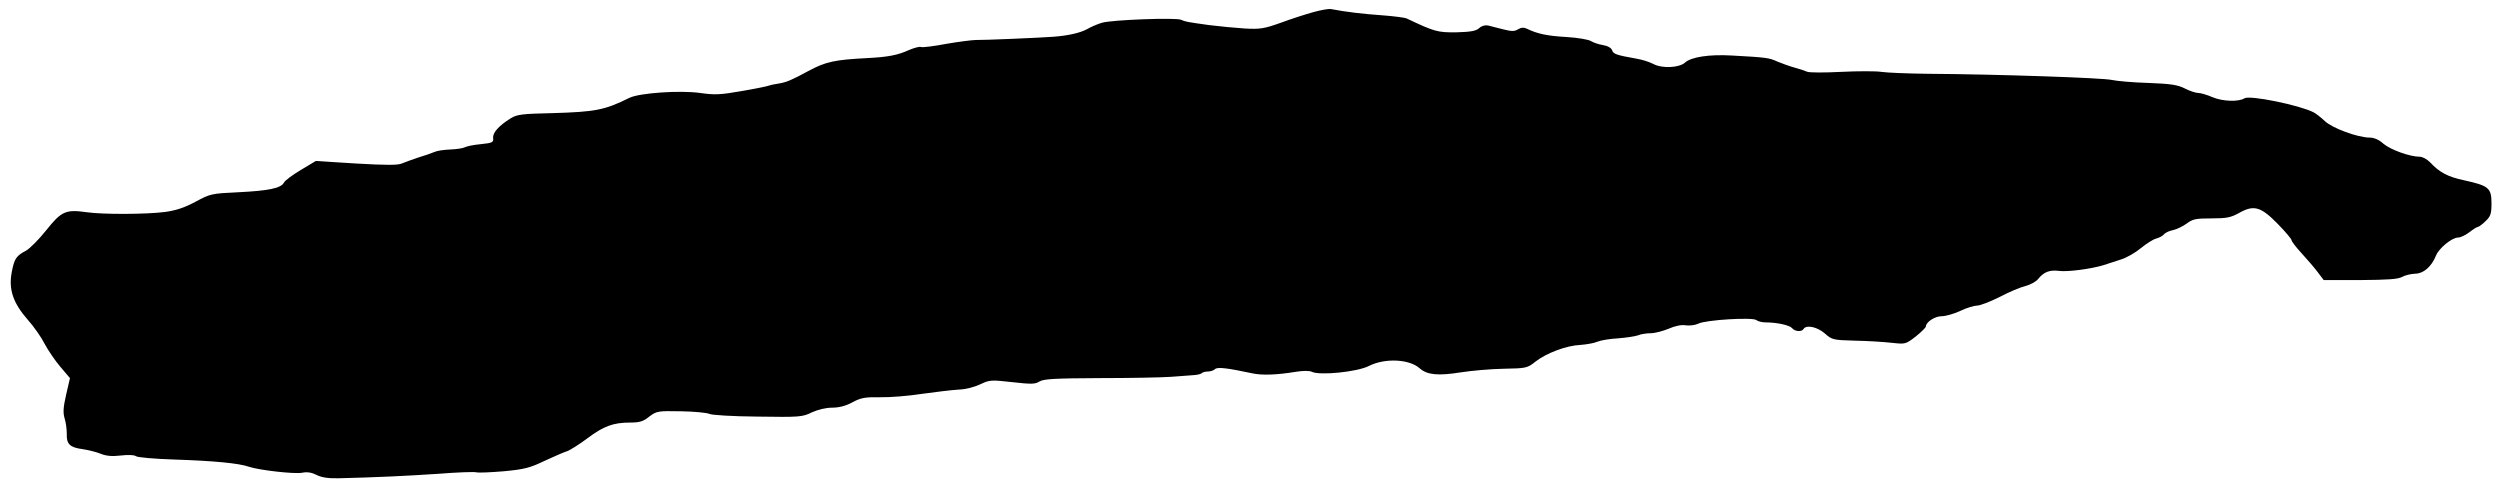
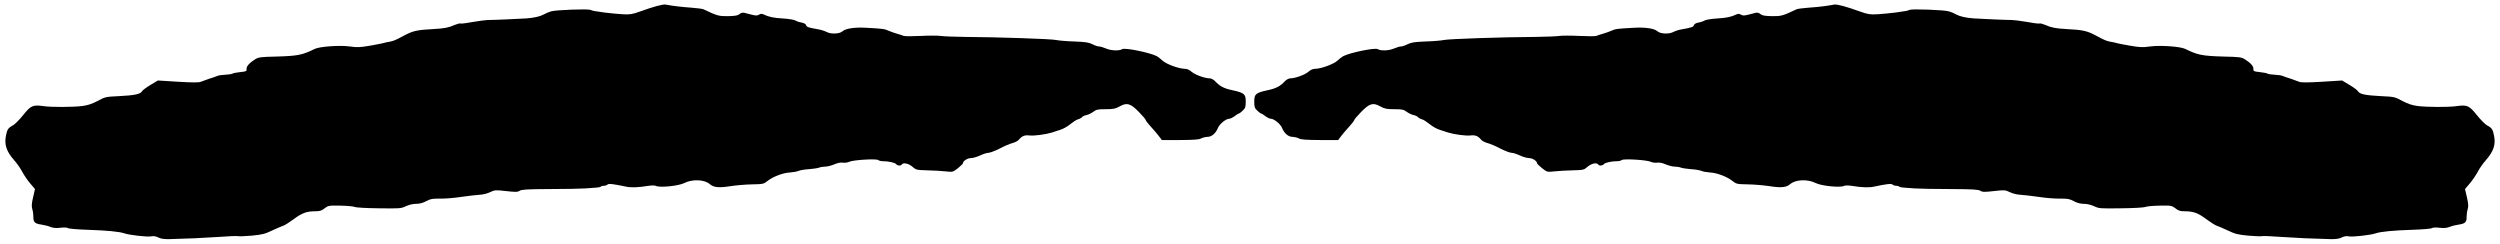
- <svg xmlns="http://www.w3.org/2000/svg" viewBox="53.4 368.3 1175.6 229.0">
-   <g transform="translate(0,988) scale(0.1,-0.1)">
-     <path d="M6710 6140 c-36 -10 -105 -32 -153 -50 -79 -28 -97 -31 -170 -27 -45 3 -120 10 -167 16 -108 15 -112 16 -132 25 -24 11 -325 0 -372 -14 -21 -6 -53 -20 -70 -30 -33 -18 -91 -31 -161 -36 -69 -5 -329 -16 -361 -15 -18 0 -80 -8 -139 -18 -58 -11 -112 -18 -120 -15 -7 3 -32 -4 -56 -14 -52 -24 -98 -33 -194 -38 -157 -8 -198 -17 -280 -61 -79 -43 -103 -53 -140 -59 -22 -3 -43 -8 -47 -10 -3 -2 -60 -14 -125 -25 -103 -18 -128 -19 -198 -9 -94 13 -284 0 -331 -23 -117 -58 -160 -66 -362 -72 -142 -3 -167 -6 -196 -24 -56 -35 -86 -68 -83 -93 2 -21 -3 -23 -59 -29 -33 -3 -67 -10 -75 -15 -8 -4 -38 -9 -68 -10 -29 -1 -63 -6 -75 -12 -11 -5 -46 -17 -76 -26 -30 -10 -65 -23 -77 -28 -16 -8 -77 -8 -213 0 l-191 12 -70 -42 c-39 -23 -75 -50 -80 -60 -14 -26 -71 -38 -214 -45 -127 -6 -132 -7 -202 -45 -53 -28 -92 -41 -145 -48 -86 -11 -291 -12 -366 -1 -99 14 -119 5 -190 -84 -35 -44 -79 -88 -96 -97 -46 -24 -55 -38 -67 -102 -15 -81 7 -144 75 -222 29 -32 65 -84 80 -114 16 -30 49 -79 74 -108 l45 -53 -18 -78 c-14 -61 -15 -85 -7 -112 6 -19 10 -50 10 -71 -2 -49 14 -65 74 -73 28 -4 67 -14 86 -22 25 -10 52 -13 94 -8 35 4 63 3 71 -3 6 -6 89 -13 182 -16 182 -6 302 -17 350 -34 48 -16 213 -35 250 -28 24 5 45 1 67 -10 23 -12 54 -17 103 -16 171 4 322 11 470 21 88 7 169 10 179 7 11 -3 70 0 130 5 95 9 123 16 191 49 44 20 91 41 105 45 13 4 56 31 95 60 77 58 122 75 203 75 43 0 61 5 89 28 35 26 40 27 150 25 62 -1 121 -7 132 -12 11 -6 109 -12 228 -13 198 -3 210 -2 255 20 29 13 66 22 95 22 32 0 64 8 95 25 41 22 60 25 130 24 46 -1 135 6 198 16 63 9 141 18 172 20 33 1 75 12 102 25 44 21 51 21 150 10 89 -10 107 -10 128 3 19 12 70 15 283 16 143 0 294 3 335 6 41 3 89 7 107 8 17 1 35 5 39 10 4 4 17 7 29 7 11 0 26 5 32 11 11 11 56 6 173 -19 48 -11 119 -8 210 7 31 5 62 5 72 0 37 -19 214 -1 269 27 75 38 190 33 239 -11 35 -31 86 -36 193 -19 51 8 142 16 202 17 107 2 111 3 150 34 50 39 144 75 210 78 28 2 64 8 80 15 17 7 60 14 98 16 37 3 79 9 93 14 14 6 41 10 60 10 20 0 57 10 84 21 32 14 62 20 82 16 18 -2 44 1 58 8 35 18 255 31 273 17 7 -6 27 -11 43 -11 54 0 113 -13 125 -27 13 -16 45 -19 54 -4 13 21 64 10 100 -21 34 -30 38 -31 143 -34 59 -1 136 -6 172 -10 64 -7 65 -7 113 30 26 21 47 42 47 46 0 21 42 49 74 49 19 0 58 11 88 25 29 14 65 25 79 25 14 0 61 18 105 40 43 23 98 46 122 52 23 6 50 20 60 33 27 33 54 44 99 38 40 -5 149 9 208 27 17 6 53 17 80 26 28 8 71 33 96 54 26 21 58 42 72 45 15 4 31 13 37 20 6 8 26 17 43 20 18 4 46 18 64 31 28 21 43 24 116 24 72 0 91 4 131 26 69 39 102 29 182 -53 35 -36 64 -70 64 -76 0 -5 21 -33 48 -62 26 -28 60 -68 75 -88 l28 -37 172 0 c130 1 178 4 197 15 14 8 41 14 61 15 39 0 77 33 98 85 14 35 75 85 104 85 11 0 35 11 53 25 18 14 36 25 40 25 4 0 21 12 36 27 24 23 28 34 28 85 0 71 -14 82 -128 107 -79 17 -116 37 -161 85 -14 14 -35 26 -49 26 -46 0 -137 33 -170 61 -21 19 -44 29 -65 29 -55 0 -175 44 -210 77 -18 17 -42 36 -54 42 -67 34 -298 81 -324 66 -28 -18 -104 -15 -151 5 -25 11 -56 20 -68 20 -11 0 -39 9 -62 21 -34 17 -65 22 -172 26 -72 2 -149 9 -171 14 -41 10 -548 27 -864 29 -95 1 -194 5 -220 9 -25 4 -111 4 -190 0 -79 -4 -151 -4 -160 1 -9 4 -35 13 -58 19 -22 6 -58 19 -80 28 -39 18 -50 20 -216 29 -106 6 -190 -7 -219 -33 -27 -25 -108 -29 -149 -7 -19 10 -54 21 -79 25 -96 17 -109 22 -115 39 -3 11 -20 21 -43 25 -20 3 -46 12 -57 19 -11 7 -63 16 -115 19 -90 5 -137 15 -186 39 -15 7 -27 6 -42 -3 -16 -10 -30 -10 -69 0 -26 6 -58 15 -71 18 -14 3 -30 -1 -42 -12 -16 -14 -39 -18 -108 -20 -88 -1 -102 3 -233 65 -8 4 -60 11 -115 15 -87 6 -173 16 -239 29 -11 3 -49 -4 -85 -14z" />
-   </g>
+ <svg xmlns="http://www.w3.org/2000/svg" viewBox="0 0 2351.2 229.0">
+   <defs>
+     <g id="s">
+       <g transform="translate(-53.4,-368.3)">
+         <g transform="translate(0,988) scale(0.1,-0.1)">
+           <path d="M6710 6140 c-36 -10 -105 -32 -153 -50 -79 -28 -97 -31 -170 -27 -45 3 -120 10 -167 16 -108 15 -112 16 -132 25 -24 11 -325 0 -372 -14 -21 -6 -53 -20 -70 -30 -33 -18 -91 -31 -161 -36 -69 -5 -329 -16 -361 -15 -18 0 -80 -8 -139 -18 -58 -11 -112 -18 -120 -15 -7 3 -32 -4 -56 -14 -52 -24 -98 -33 -194 -38 -157 -8 -198 -17 -280 -61 -79 -43 -103 -53 -140 -59 -22 -3 -43 -8 -47 -10 -3 -2 -60 -14 -125 -25 -103 -18 -128 -19 -198 -9 -94 13 -284 0 -331 -23 -117 -58 -160 -66 -362 -72 -142 -3 -167 -6 -196 -24 -56 -35 -86 -68 -83 -93 2 -21 -3 -23 -59 -29 -33 -3 -67 -10 -75 -15 -8 -4 -38 -9 -68 -10 -29 -1 -63 -6 -75 -12 -11 -5 -46 -17 -76 -26 -30 -10 -65 -23 -77 -28 -16 -8 -77 -8 -213 0 l-191 12 -70 -42 c-39 -23 -75 -50 -80 -60 -14 -26 -71 -38 -214 -45 -127 -6 -132 -7 -202 -45 -53 -28 -92 -41 -145 -48 -86 -11 -291 -12 -366 -1 -99 14 -119 5 -190 -84 -35 -44 -79 -88 -96 -97 -46 -24 -55 -38 -67 -102 -15 -81 7 -144 75 -222 29 -32 65 -84 80 -114 16 -30 49 -79 74 -108 l45 -53 -18 -78 c-14 -61 -15 -85 -7 -112 6 -19 10 -50 10 -71 -2 -49 14 -65 74 -73 28 -4 67 -14 86 -22 25 -10 52 -13 94 -8 35 4 63 3 71 -3 6 -6 89 -13 182 -16 182 -6 302 -17 350 -34 48 -16 213 -35 250 -28 24 5 45 1 67 -10 23 -12 54 -17 103 -16 171 4 322 11 470 21 88 7 169 10 179 7 11 -3 70 0 130 5 95 9 123 16 191 49 44 20 91 41 105 45 13 4 56 31 95 60 77 58 122 75 203 75 43 0 61 5 89 28 35 26 40 27 150 25 62 -1 121 -7 132 -12 11 -6 109 -12 228 -13 198 -3 210 -2 255 20 29 13 66 22 95 22 32 0 64 8 95 25 41 22 60 25 130 24 46 -1 135 6 198 16 63 9 141 18 172 20 33 1 75 12 102 25 44 21 51 21 150 10 89 -10 107 -10 128 3 19 12 70 15 283 16 143 0 294 3 335 6 41 3 89 7 107 8 17 1 35 5 39 10 4 4 17 7 29 7 11 0 26 5 32 11 11 11 56 6 173 -19 48 -11 119 -8 210 7 31 5 62 5 72 0 37 -19 214 -1 269 27 75 38 190 33 239 -11 35 -31 86 -36 193 -19 51 8 142 16 202 17 107 2 111 3 150 34 50 39 144 75 210 78 28 2 64 8 80 15 17 7 60 14 98 16 37 3 79 9 93 14 14 6 41 10 60 10 20 0 57 10 84 21 32 14 62 20 82 16 18 -2 44 1 58 8 35 18 255 31 273 17 7 -6 27 -11 43 -11 54 0 113 -13 125 -27 13 -16 45 -19 54 -4 13 21 64 10 100 -21 34 -30 38 -31 143 -34 59 -1 136 -6 172 -10 64 -7 65 -7 113 30 26 21 47 42 47 46 0 21 42 49 74 49 19 0 58 11 88 25 29 14 65 25 79 25 14 0 61 18 105 40 43 23 98 46 122 52 23 6 50 20 60 33 27 33 54 44 99 38 40 -5 149 9 208 27 17 6 53 17 80 26 28 8 71 33 96 54 26 21 58 42 72 45 15 4 31 13 37 20 6 8 26 17 43 20 18 4 46 18 64 31 28 21 43 24 116 24 72 0 91 4 131 26 69 39 102 29 182 -53 35 -36 64 -70 64 -76 0 -5 21 -33 48 -62 26 -28 60 -68 75 -88 l28 -37 172 0 c130 1 178 4 197 15 14 8 41 14 61 15 39 0 77 33 98 85 14 35 75 85 104 85 11 0 35 11 53 25 18 14 36 25 40 25 4 0 21 12 36 27 24 23 28 34 28 85 0 71 -14 82 -128 107 -79 17 -116 37 -161 85 -14 14 -35 26 -49 26 -46 0 -137 33 -170 61 -21 19 -44 29 -65 29 -55 0 -175 44 -210 77 -18 17 -42 36 -54 42 -67 34 -298 81 -324 66 -28 -18 -104 -15 -151 5 -25 11 -56 20 -68 20 -11 0 -39 9 -62 21 -34 17 -65 22 -172 26 -72 2 -149 9 -171 14 -41 10 -548 27 -864 29 -95 1 -194 5 -220 9 -25 4 -111 4 -190 0 -79 -4 -151 -4 -160 1 -9 4 -35 13 -58 19 -22 6 -58 19 -80 28 -39 18 -50 20 -216 29 -106 6 -190 -7 -219 -33 -27 -25 -108 -29 -149 -7 -19 10 -54 21 -79 25 -96 17 -109 22 -115 39 -3 11 -20 21 -43 25 -20 3 -46 12 -57 19 -11 7 -63 16 -115 19 -90 5 -137 15 -186 39 -15 7 -27 6 -42 -3 -16 -10 -30 -10 -69 0 -26 6 -58 15 -71 18 -14 3 -30 -1 -42 -12 -16 -14 -39 -18 -108 -20 -88 -1 -102 3 -233 65 -8 4 -60 11 -115 15 -87 6 -173 16 -239 29 -11 3 -49 -4 -85 -14z" />
+         </g>
+       </g>
+     </g>
+   </defs>
+   <use href="#s" />
+   <use href="#s" transform="scale(-1,1) translate(-2351.2,0)" />
</svg>
